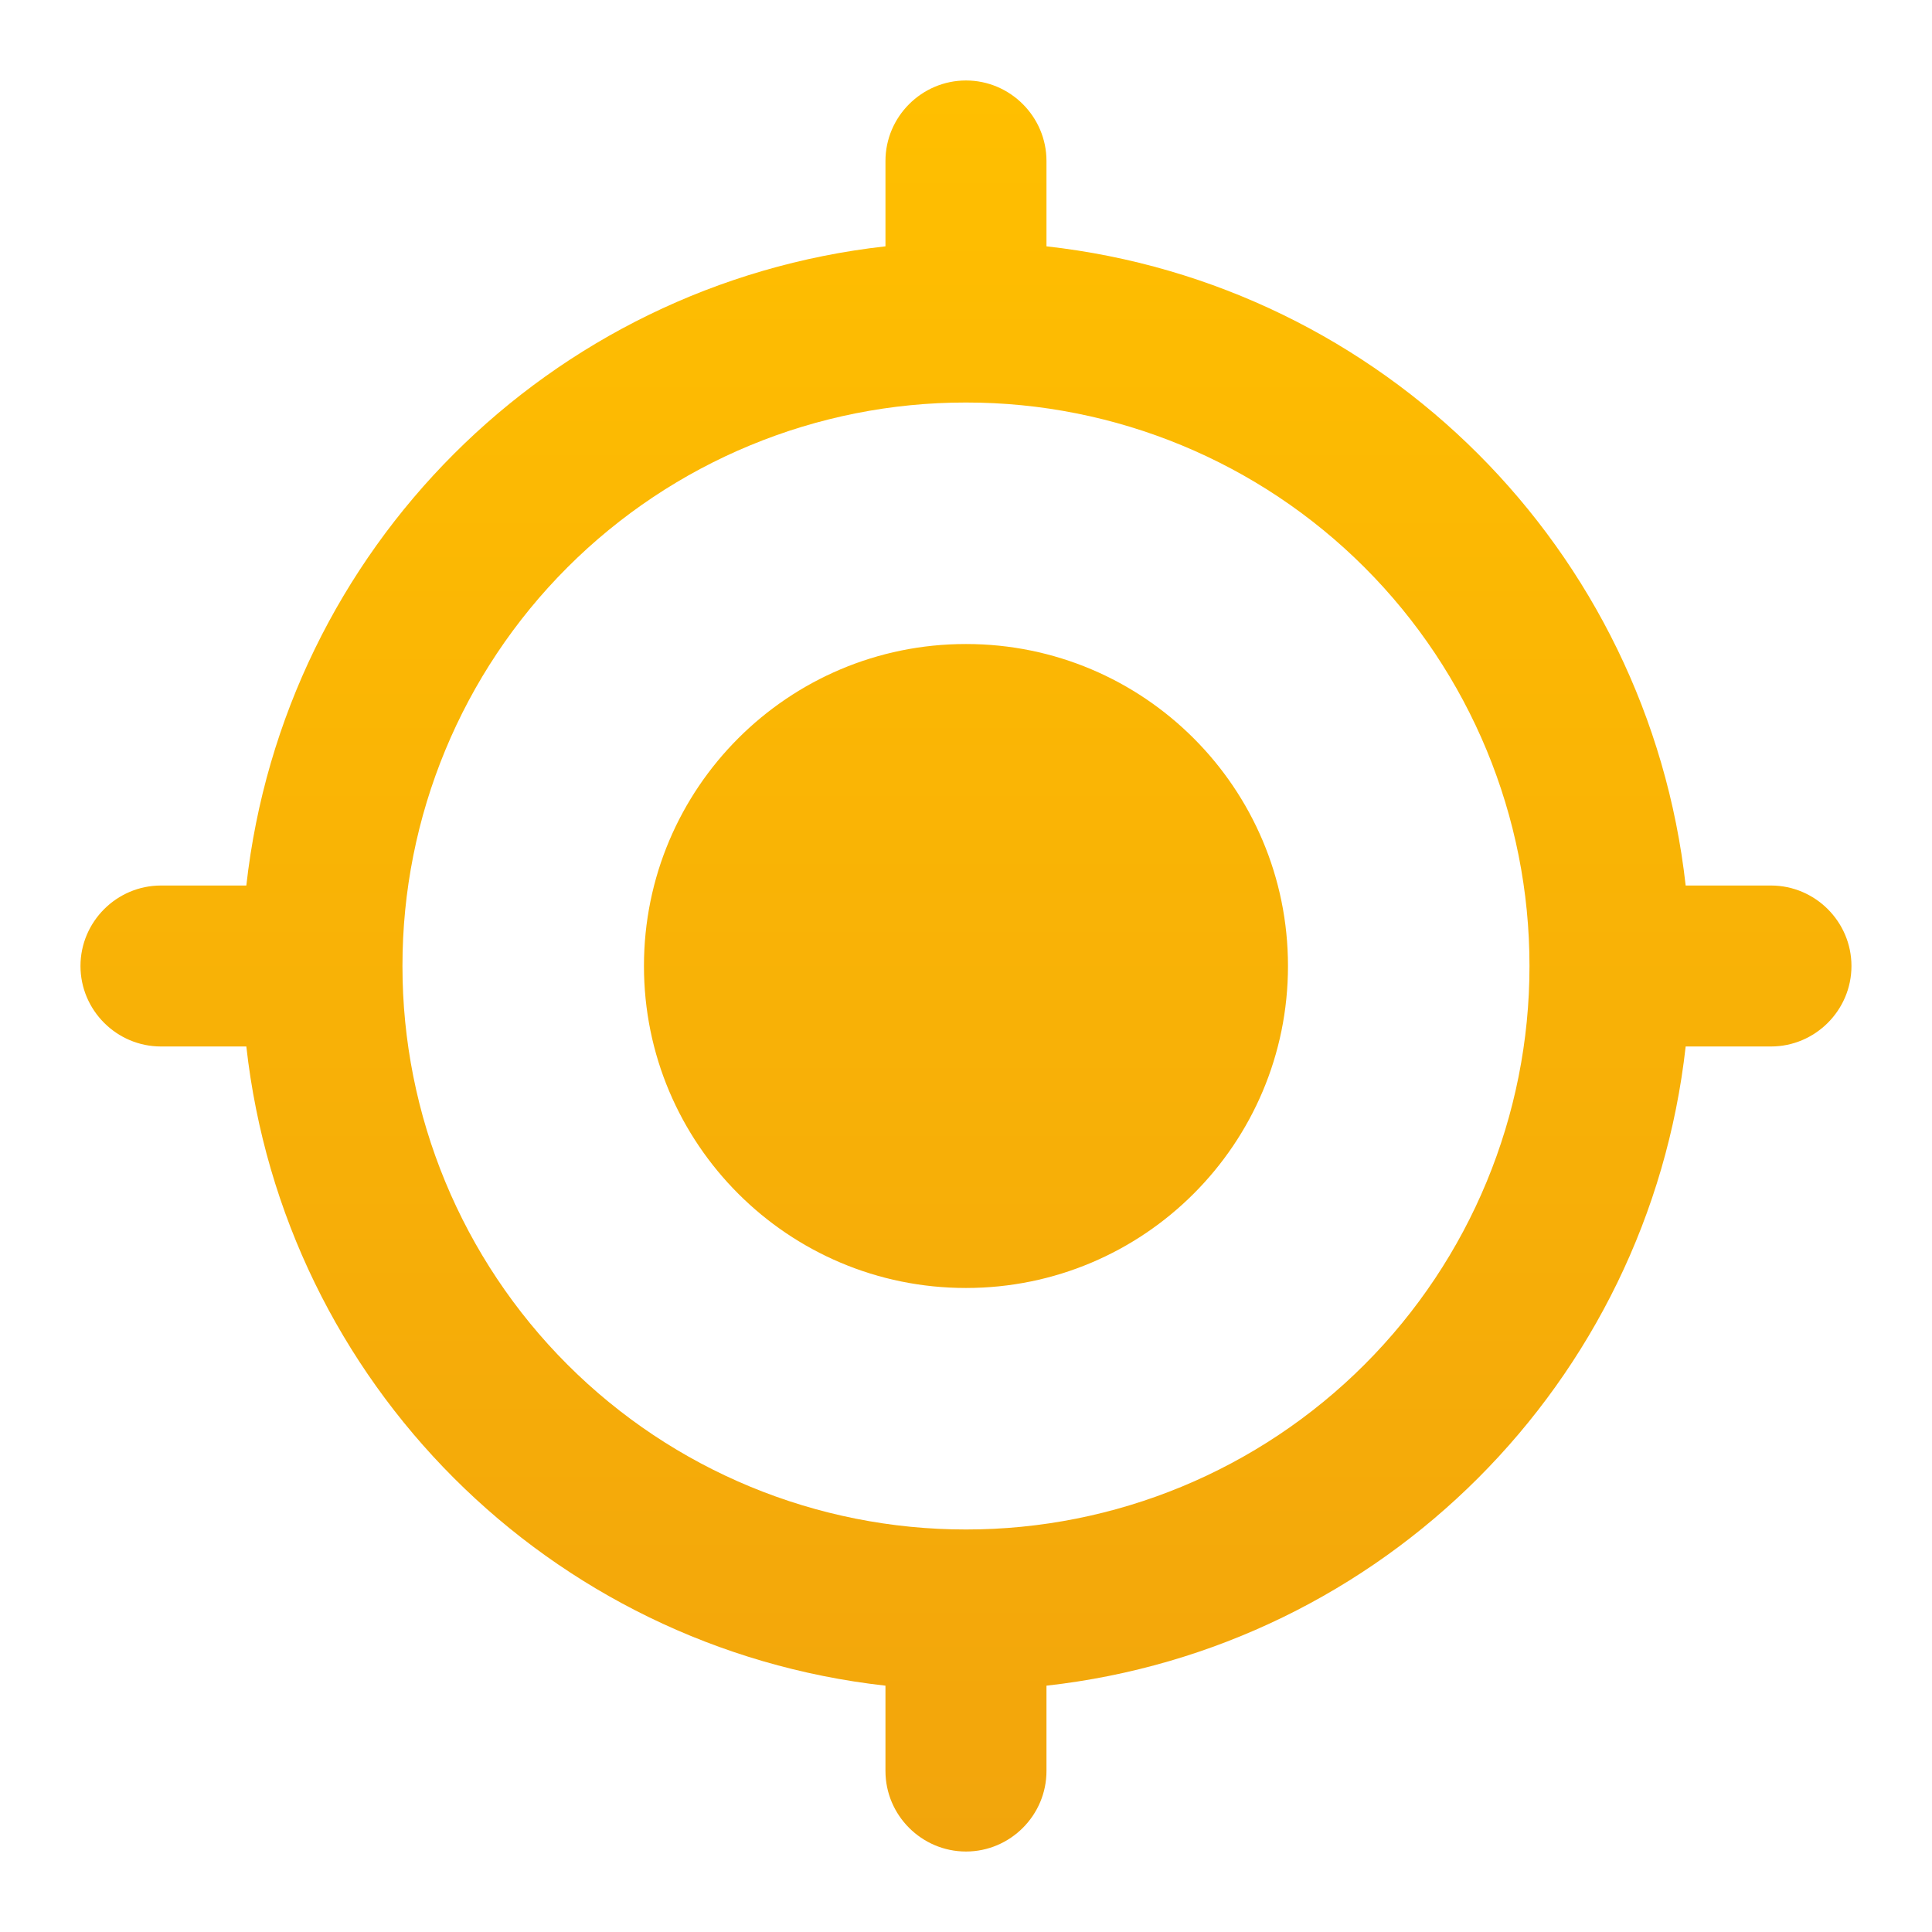
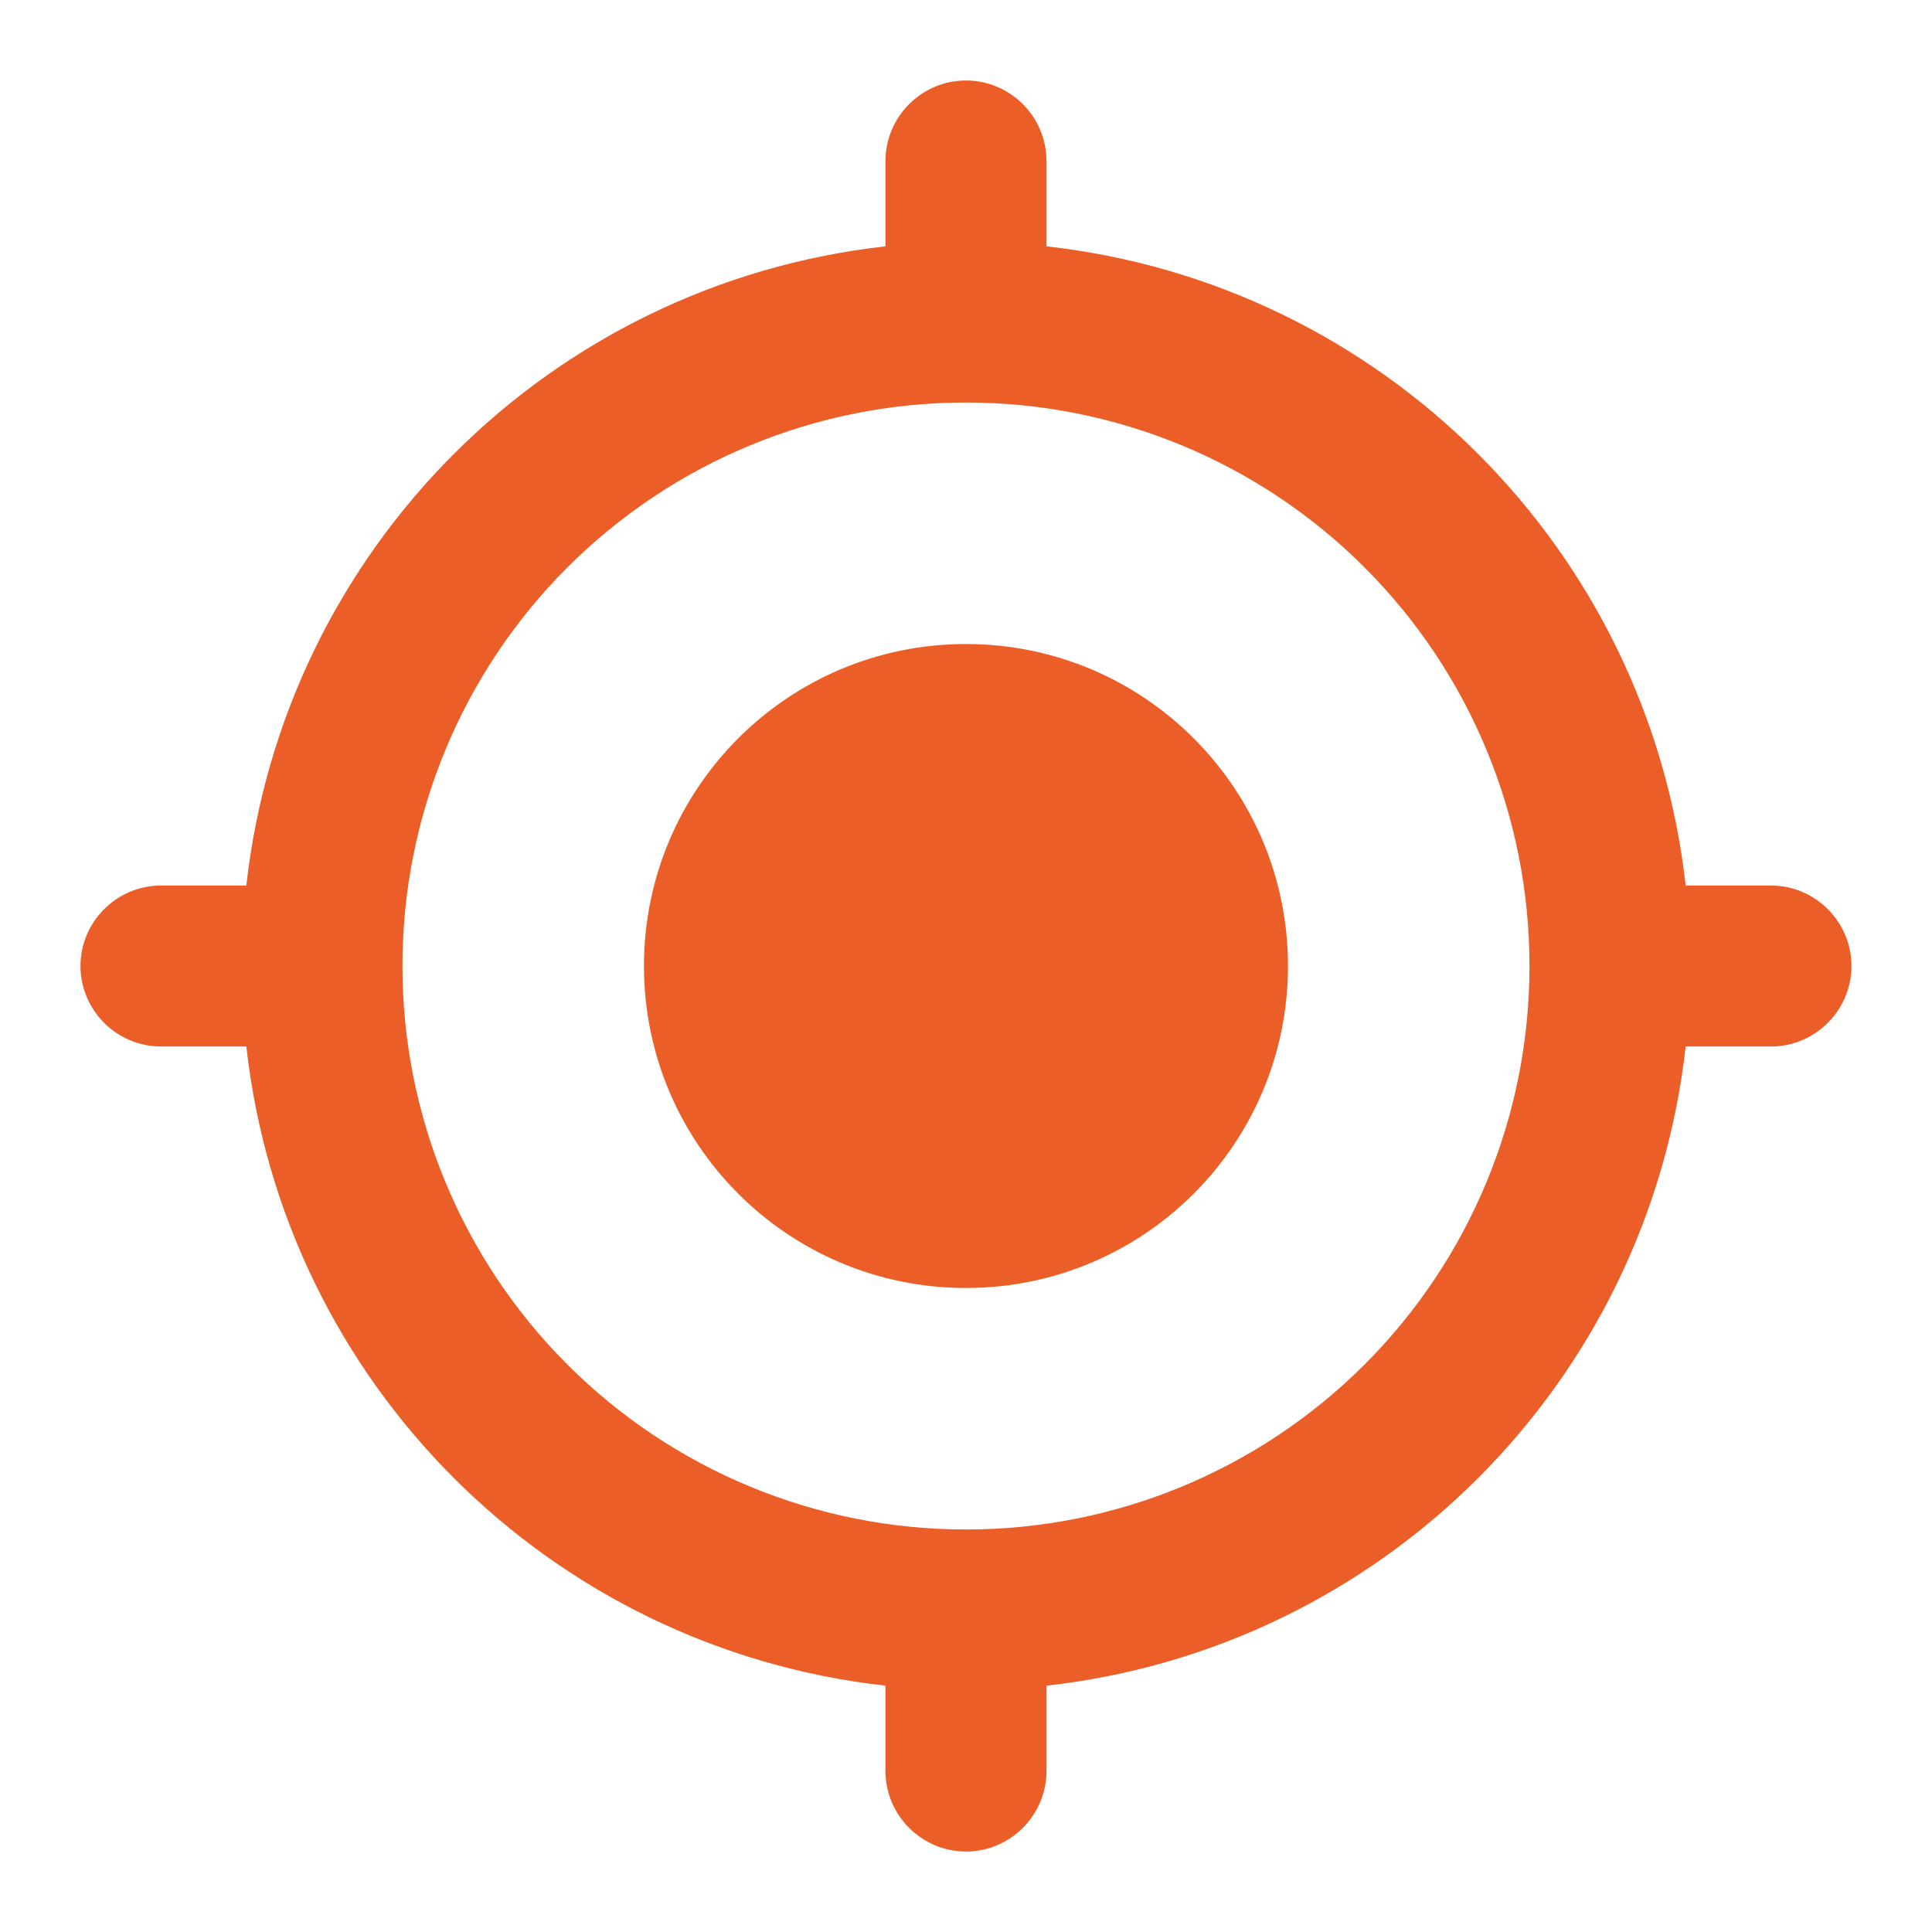
<svg xmlns="http://www.w3.org/2000/svg" width="32" height="32" fill="none">
  <path d="M16 10.667A5.332 5.332 0 0 0 10.666 16 5.332 5.332 0 0 0 16 21.333 5.332 5.332 0 0 0 21.333 16 5.332 5.332 0 0 0 16 10.667Zm11.92 4A11.992 11.992 0 0 0 17.333 4.08V2.667c0-.734-.6-1.334-1.333-1.334-.734 0-1.334.6-1.334 1.334V4.08A11.992 11.992 0 0 0 4.08 14.667H2.666c-.733 0-1.333.6-1.333 1.333s.6 1.333 1.333 1.333H4.08A11.992 11.992 0 0 0 14.666 27.92v1.413c0 .734.6 1.334 1.334 1.334.733 0 1.333-.6 1.333-1.334V27.92A11.992 11.992 0 0 0 27.92 17.333h1.413c.733 0 1.333-.6 1.333-1.333s-.6-1.333-1.333-1.333H27.92ZM16 25.333A9.327 9.327 0 0 1 6.666 16 9.326 9.326 0 0 1 16 6.667 9.326 9.326 0 0 1 25.333 16 9.327 9.327 0 0 1 16 25.333Z" fill="url(#a)" />
  <defs>
    <linearGradient id="a" x1="16" y1="1.333" x2="16" y2="30.667" gradientUnits="userSpaceOnUse">
-       <stop stop-color="#FFBF00" />
-       <stop offset="1" stop-color="#F2A50C" />
+       <stop stop-color="#eb5e28" />
+       <stop offset="1" stop-color="#eb5e28" />
    </linearGradient>
  </defs>
</svg>
